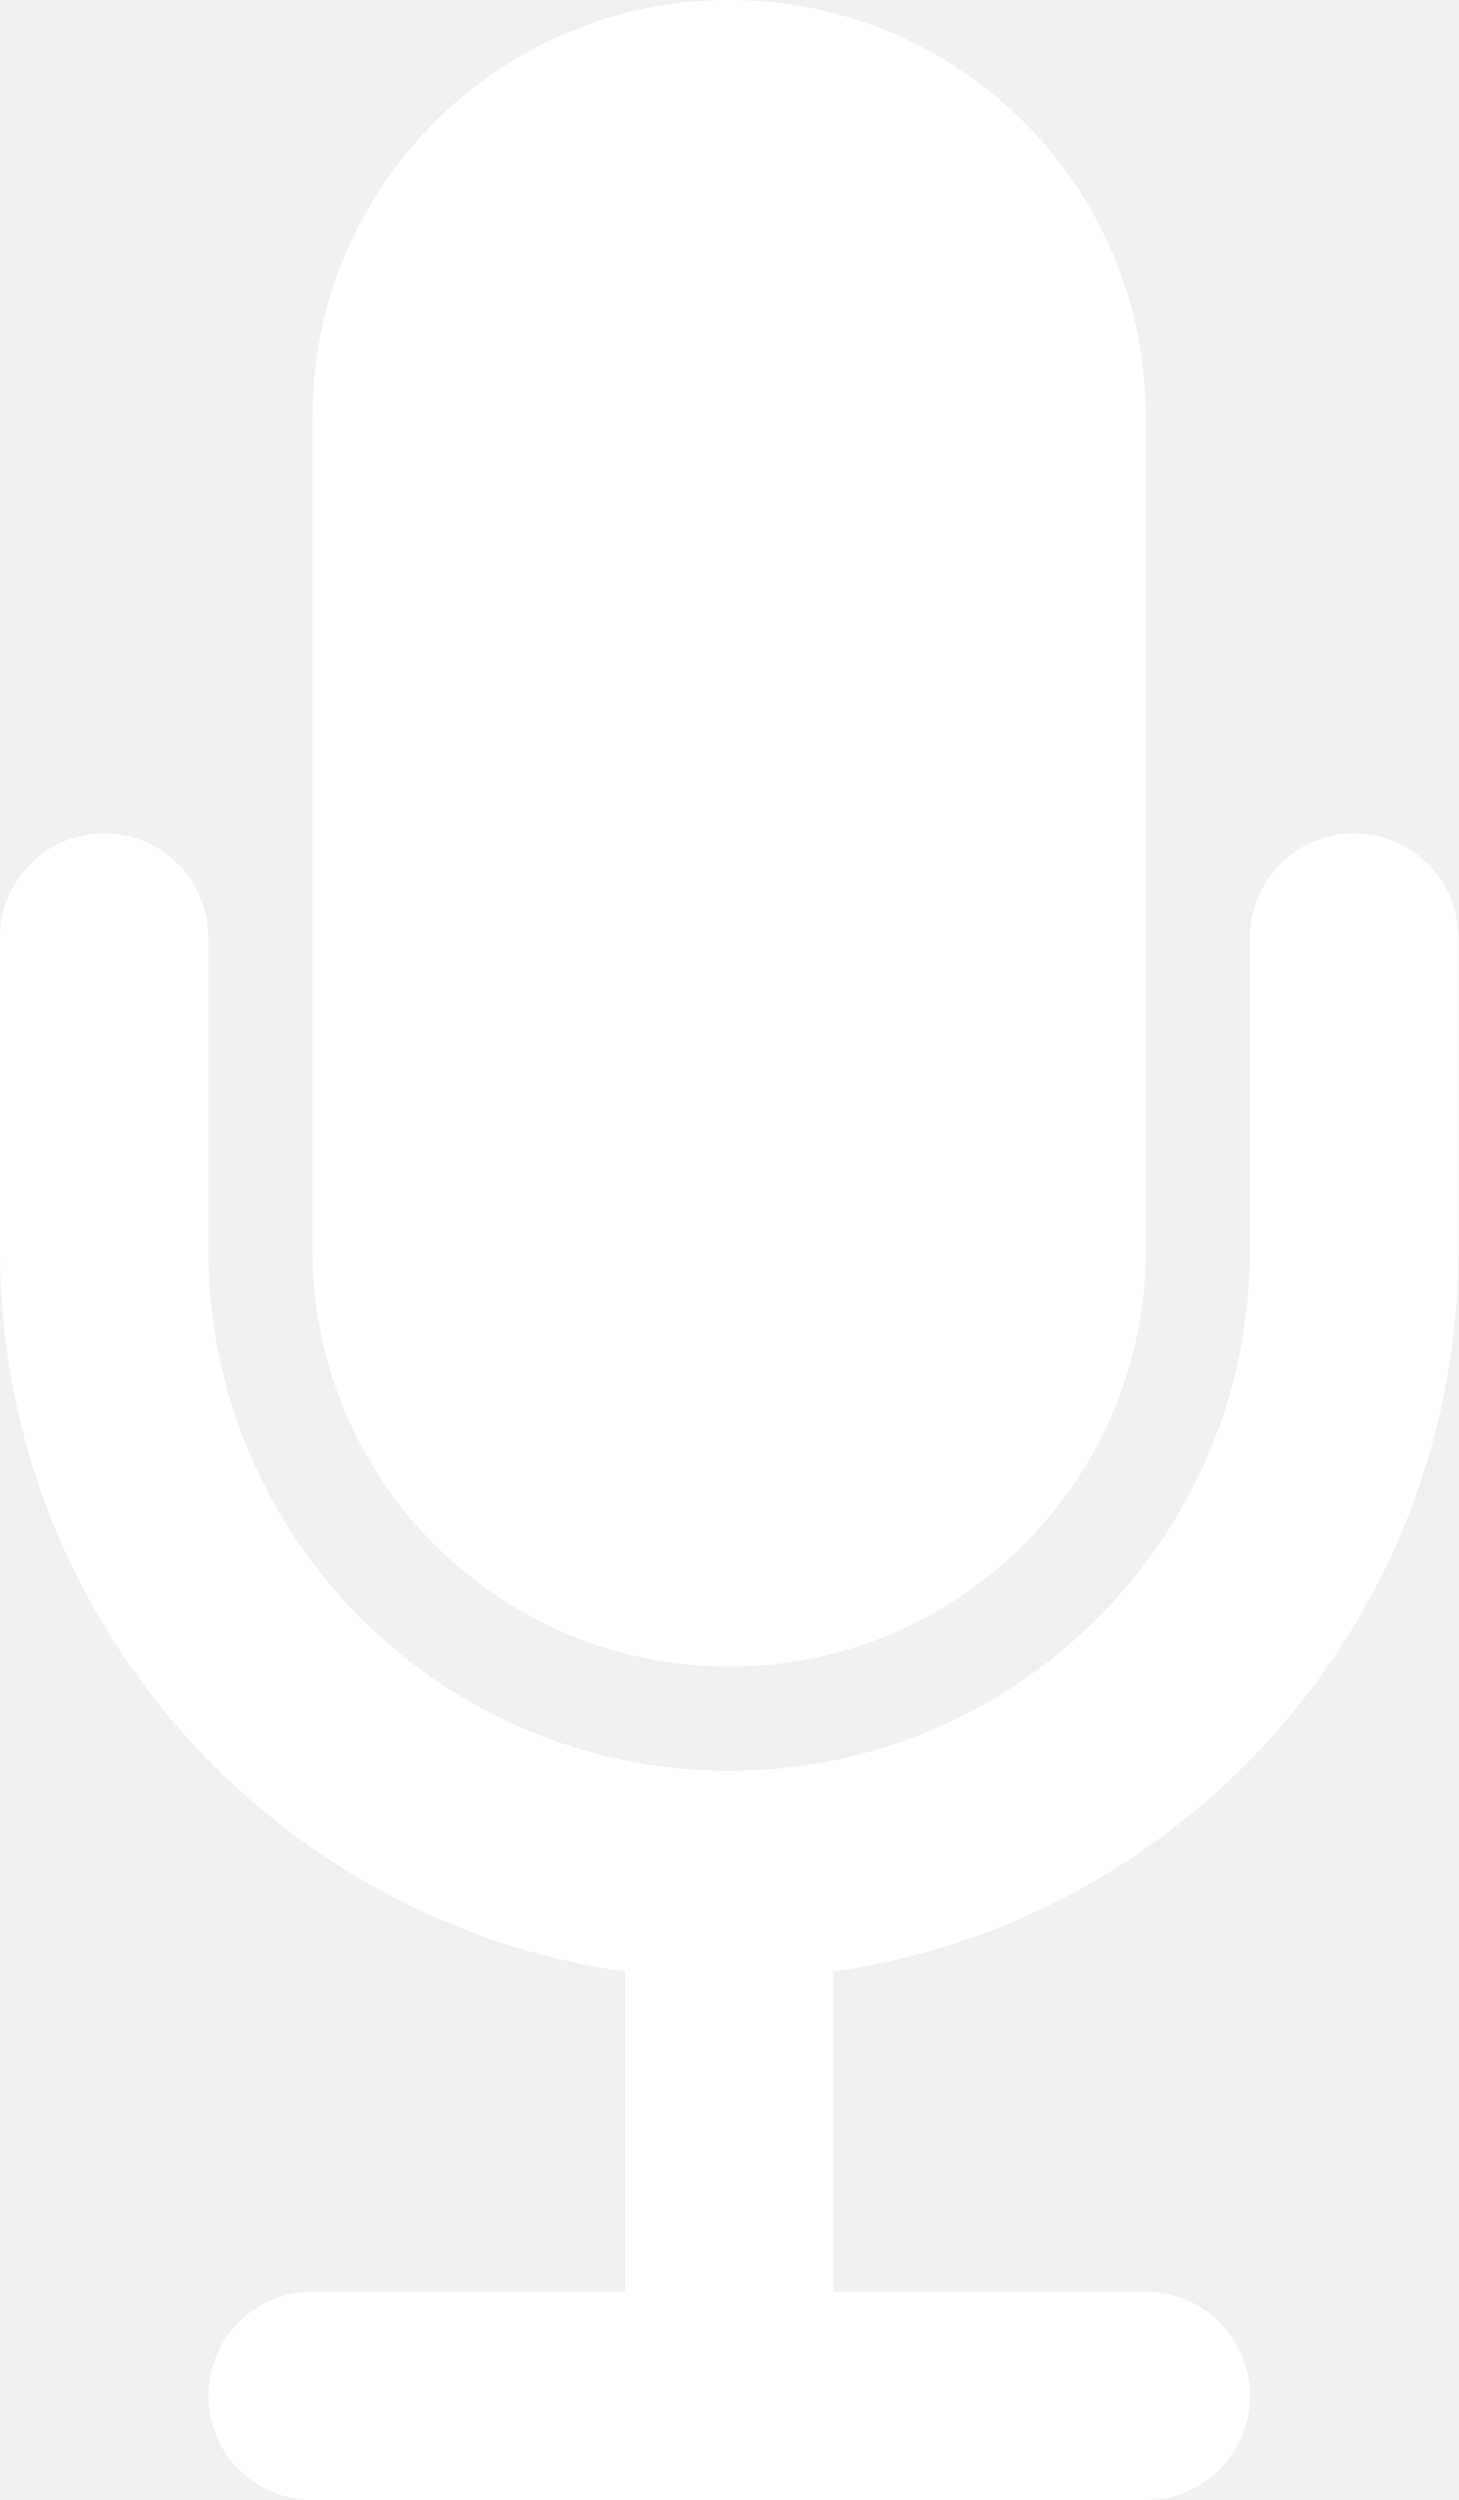
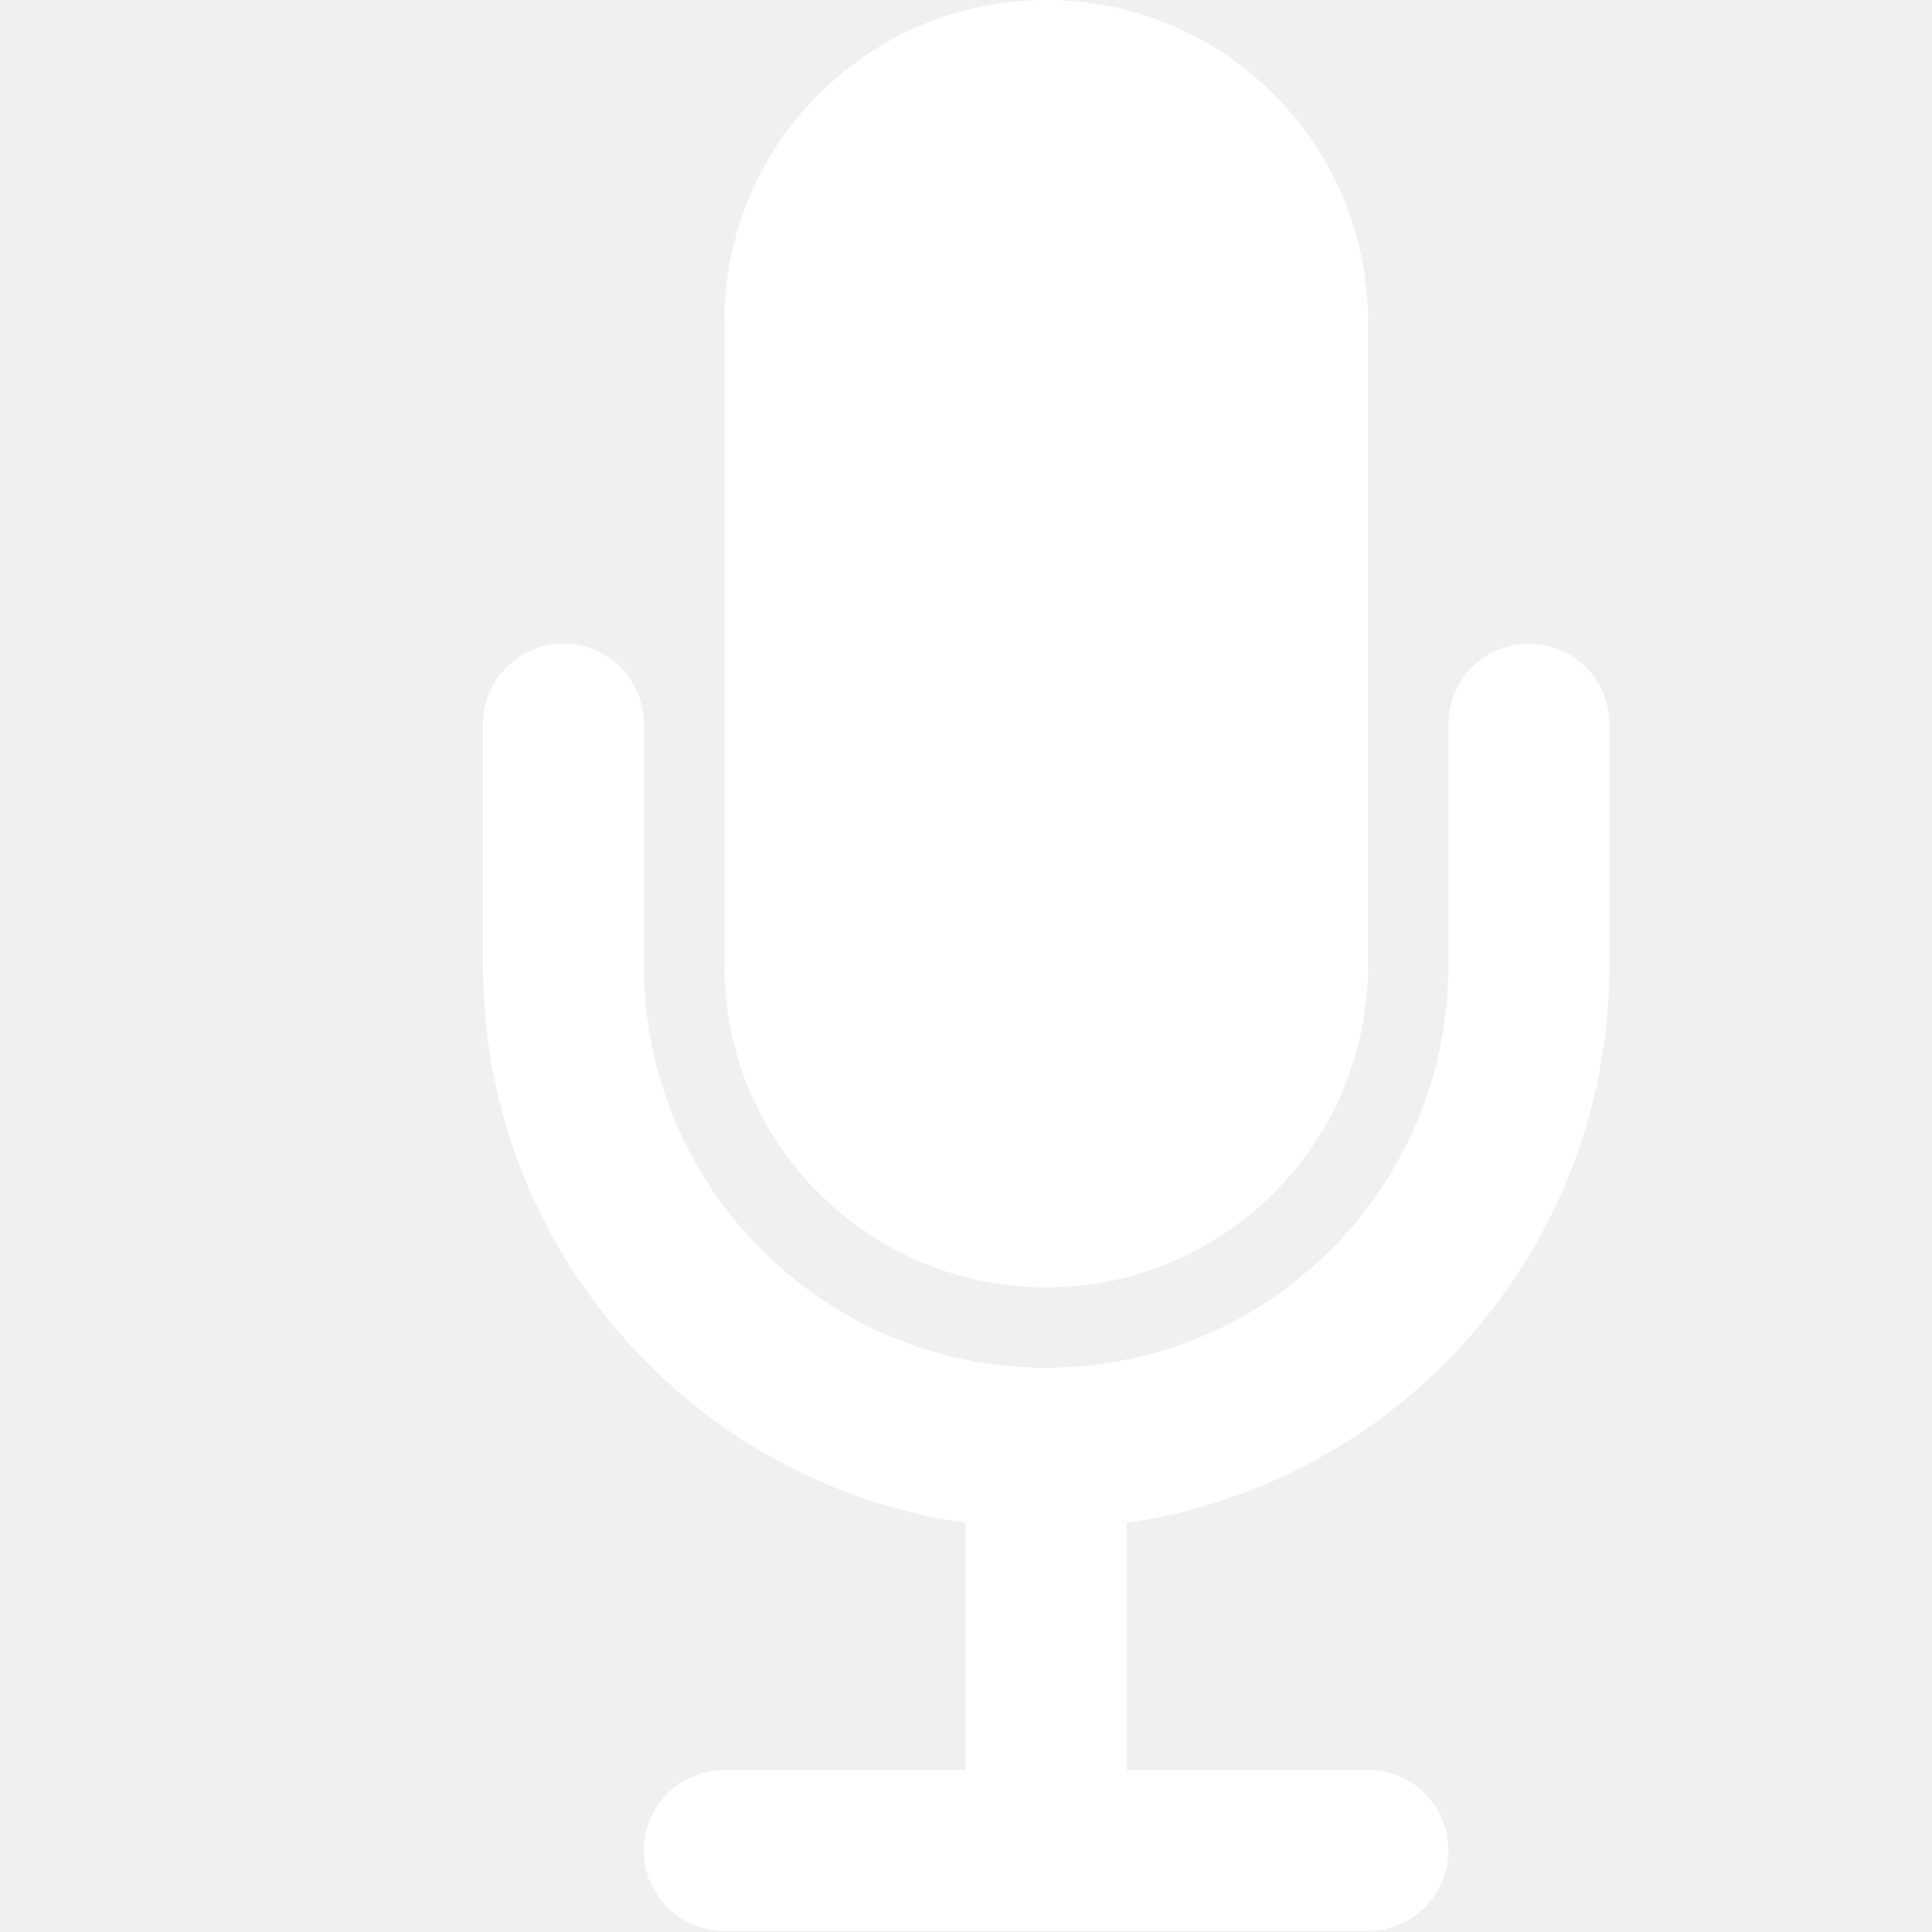
- <svg xmlns="http://www.w3.org/2000/svg" version="1.1" id="Layer_1" x="0px" y="0px" width="63px" height="108px" viewBox="0 0 63 108" enable-background="new 0 0 63 108" xml:space="preserve">
-   <path fill="#FFFFFF" d="M63,54V40.5c0-2.485-2.016-4.5-4.5-4.5c-2.486,0-4.5,2.015-4.5,4.5V54c0,12.426-10.074,22.5-22.5,22.5  C19.073,76.5,9,66.426,9,54V40.5C9,38.015,6.985,36,4.5,36S0,38.015,0,40.5V54c0,15.868,11.735,28.991,27,31.174V99H13.5  c-2.485,0-4.5,2.014-4.5,4.5c0,2.484,2.015,4.5,4.5,4.5h36c2.484,0,4.5-2.016,4.5-4.5c0-2.486-2.016-4.5-4.5-4.5H36V85.174  C51.266,82.991,63,69.868,63,54z" />
-   <path fill="#FFFFFF" d="M31.5,0c-9.941,0-18,8.059-18,18v9v18v9c0,9.941,8.059,18,18,18c9.941,0,18-8.059,18-18v-9V27v-9  C49.5,8.059,41.441,0,31.5,0z" />
+ <svg xmlns="http://www.w3.org/2000/svg" version="1.1" id="Layer_1" x="0px" y="0px" width="50px" height="50px" viewBox="0 0 50 50" enable-background="new 0 0 50 50" xml:space="preserve">
+   <path fill="#FFFFFF" d="M41.651,24.986V18.74c0-1.15-0.933-2.083-2.083-2.083s-2.082,0.933-2.082,2.083v6.246  c0,5.75-4.661,10.411-10.411,10.411c-5.75,0-10.411-4.661-10.411-10.411V18.74c0-1.15-0.932-2.083-2.082-2.083  c-1.15,0-2.083,0.933-2.083,2.083v6.246c0,7.343,5.43,13.415,12.493,14.425v6.396h-6.247c-1.149,0-2.083,0.933-2.083,2.084  c0,1.148,0.933,2.081,2.083,2.081h16.658c1.149,0,2.082-0.933,2.082-2.081c0-1.151-0.933-2.084-2.082-2.084h-6.246v-6.396  C36.222,38.401,41.651,32.329,41.651,24.986z" />
+   <path fill="#FFFFFF" d="M27.075,0c-4.6,0-8.329,3.729-8.329,8.329v4.164v8.329v4.165c0,4.6,3.729,8.329,8.329,8.329  c4.601,0,8.329-3.729,8.329-8.329v-4.165v-8.329V8.329C35.404,3.729,31.676,0,27.075,0z" />
</svg>
